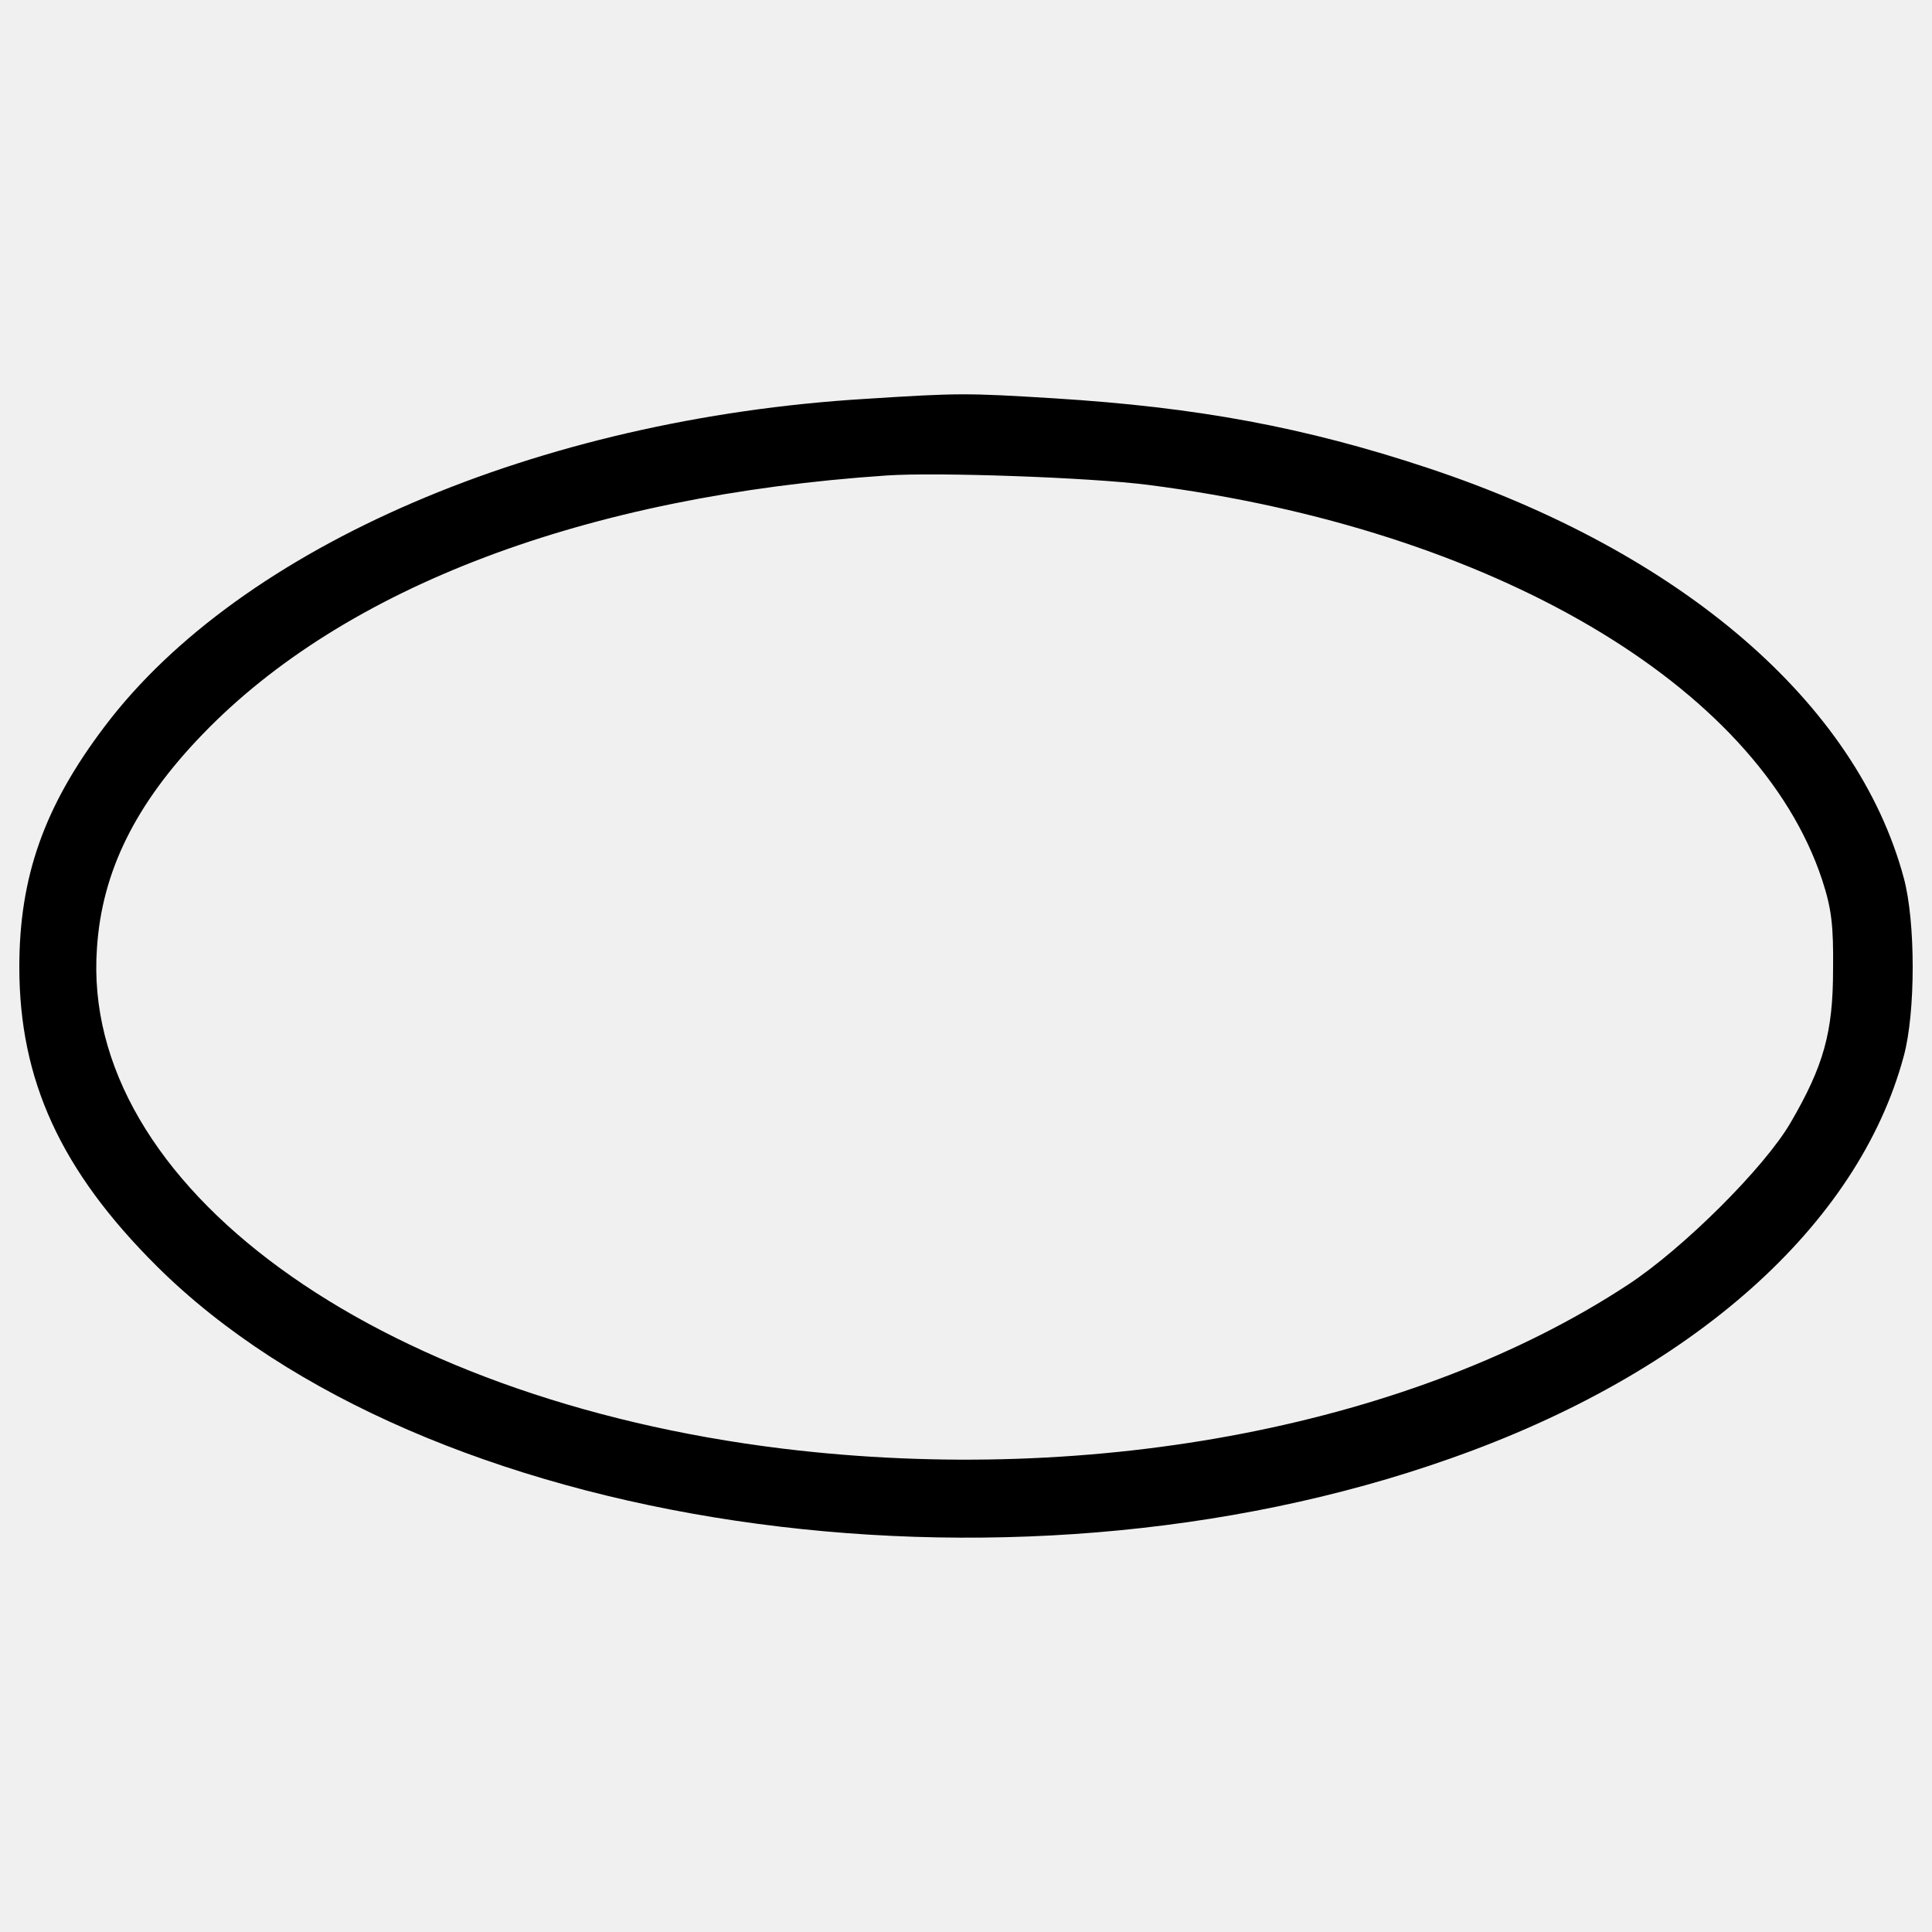
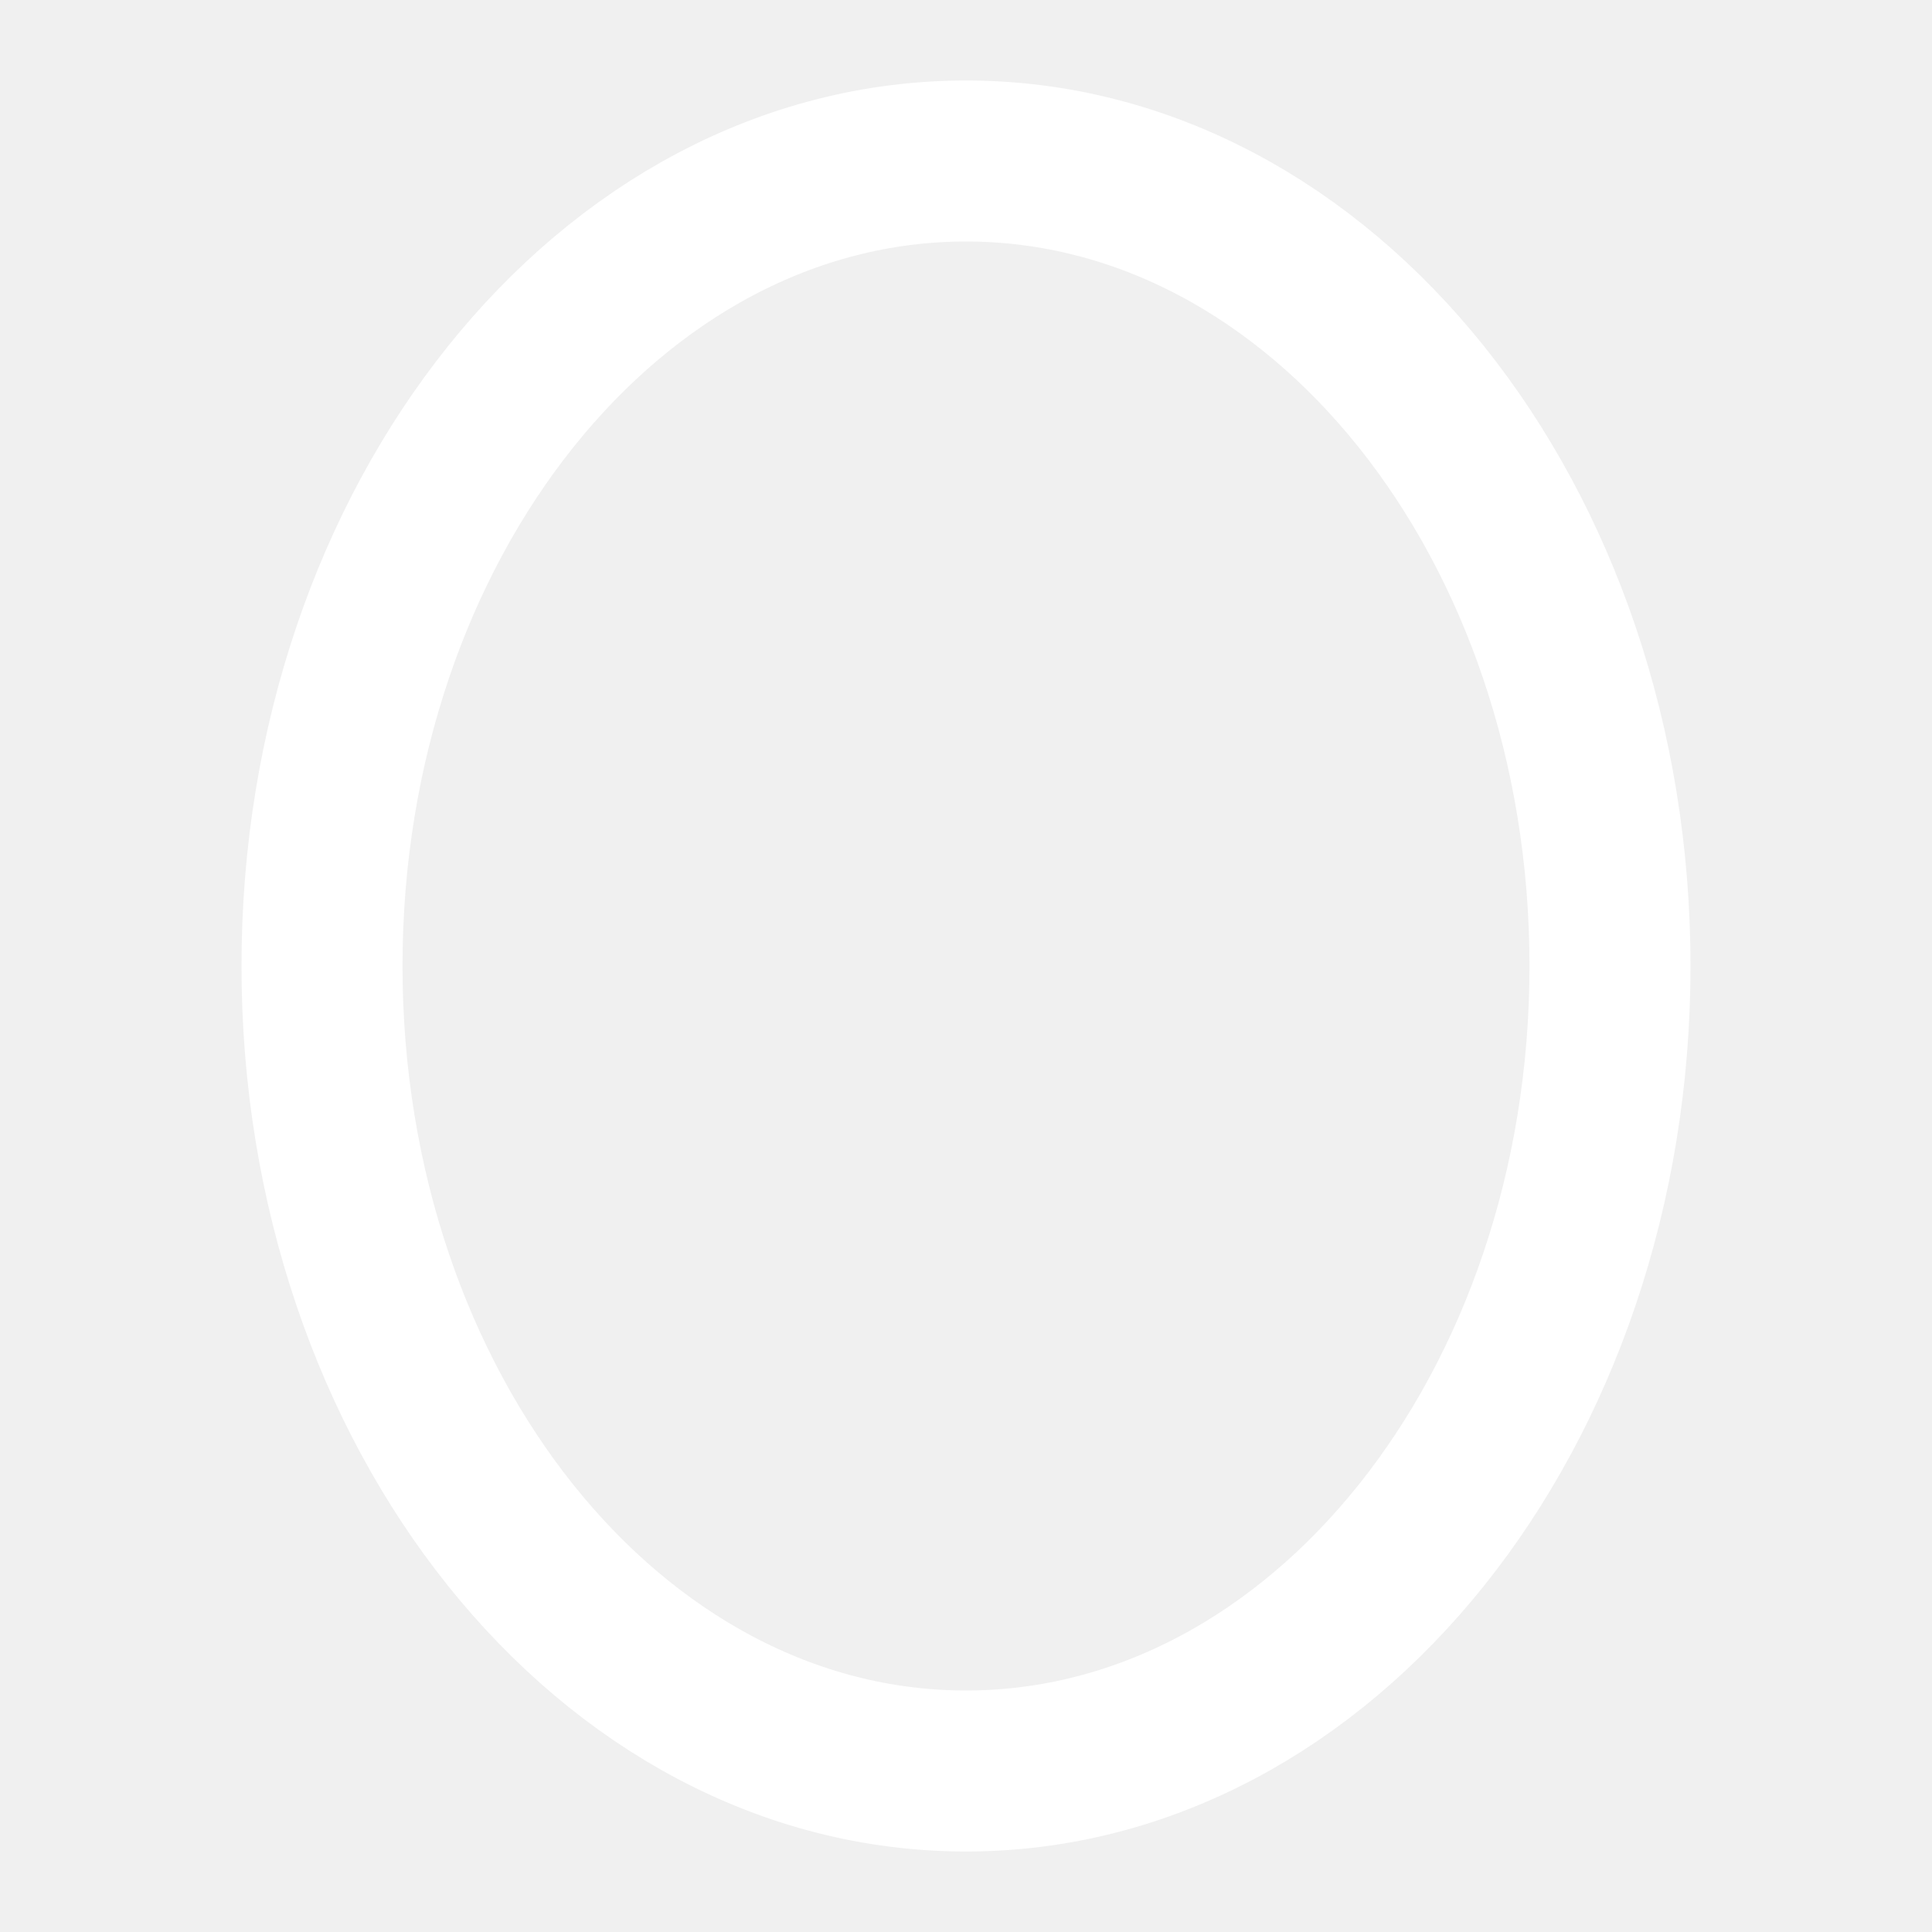
- <svg xmlns="http://www.w3.org/2000/svg" version="1.1" x="0px" y="0px" viewBox="0 0 1000 1000" enable-background="new 0 0 1000 1000" xml:space="preserve">
-   <g>
-     <g transform="translate(0,511) scale(0.1,-0.1)">
-       <path d="M4481.7,3045.6c-1696.9-102.4-3235.1-762.7-3938.9-1694.3C228,936.6,100,570.6,100,104.8c0-586.1,215-1054.5,711.5-1548.5C2185.9-2810.4,5193.2-3258.3,7507-2439.2c1251.6,440.2,2111.5,1205.5,2347,2083.3c61.4,225.2,61.4,696.2,0,921.4c-243.1,906-1151.7,1686.7-2462.1,2121.8c-639.8,212.4-1195.3,314.8-1934.9,360.9C5001.3,3076.3,4962.9,3076.3,4481.7,3045.6z M5943.1,2600.2c1776.2-227.8,3155.8-1036.6,3488.5-2045c48.6-148.5,58.9-235.5,56.3-463.3c0-325-48.6-499.1-220.2-793.4c-135.6-232.9-555.4-650.1-839.5-836.9c-1105.7-726.9-2754-1046.8-4376.6-849.7C1935.1-2129.6,414.8-1021.3,501.8,202.1c25.6,396.7,199.6,747.4,545.2,1105.7c737.1,765.3,1986.1,1236.2,3542.2,1341.1C4850.3,2666.8,5643.7,2638.6,5943.1,2600.2z" />
-     </g>
+ <svg xmlns="http://www.w3.org/2000/svg" width="800px" height="800px" viewBox="0 0 24 24" fill="none" stroke="#ffffff">
+   <g id="SVGRepo_bgCarrier" stroke-width="0" />
+   <g id="SVGRepo_tracerCarrier" stroke-linecap="round" stroke-linejoin="round" />
+   <g id="SVGRepo_iconCarrier">
+     <ellipse cx="12" cy="12" rx="8" ry="10" stroke="#ffffff" stroke-width="2" />
  </g>
</svg>
